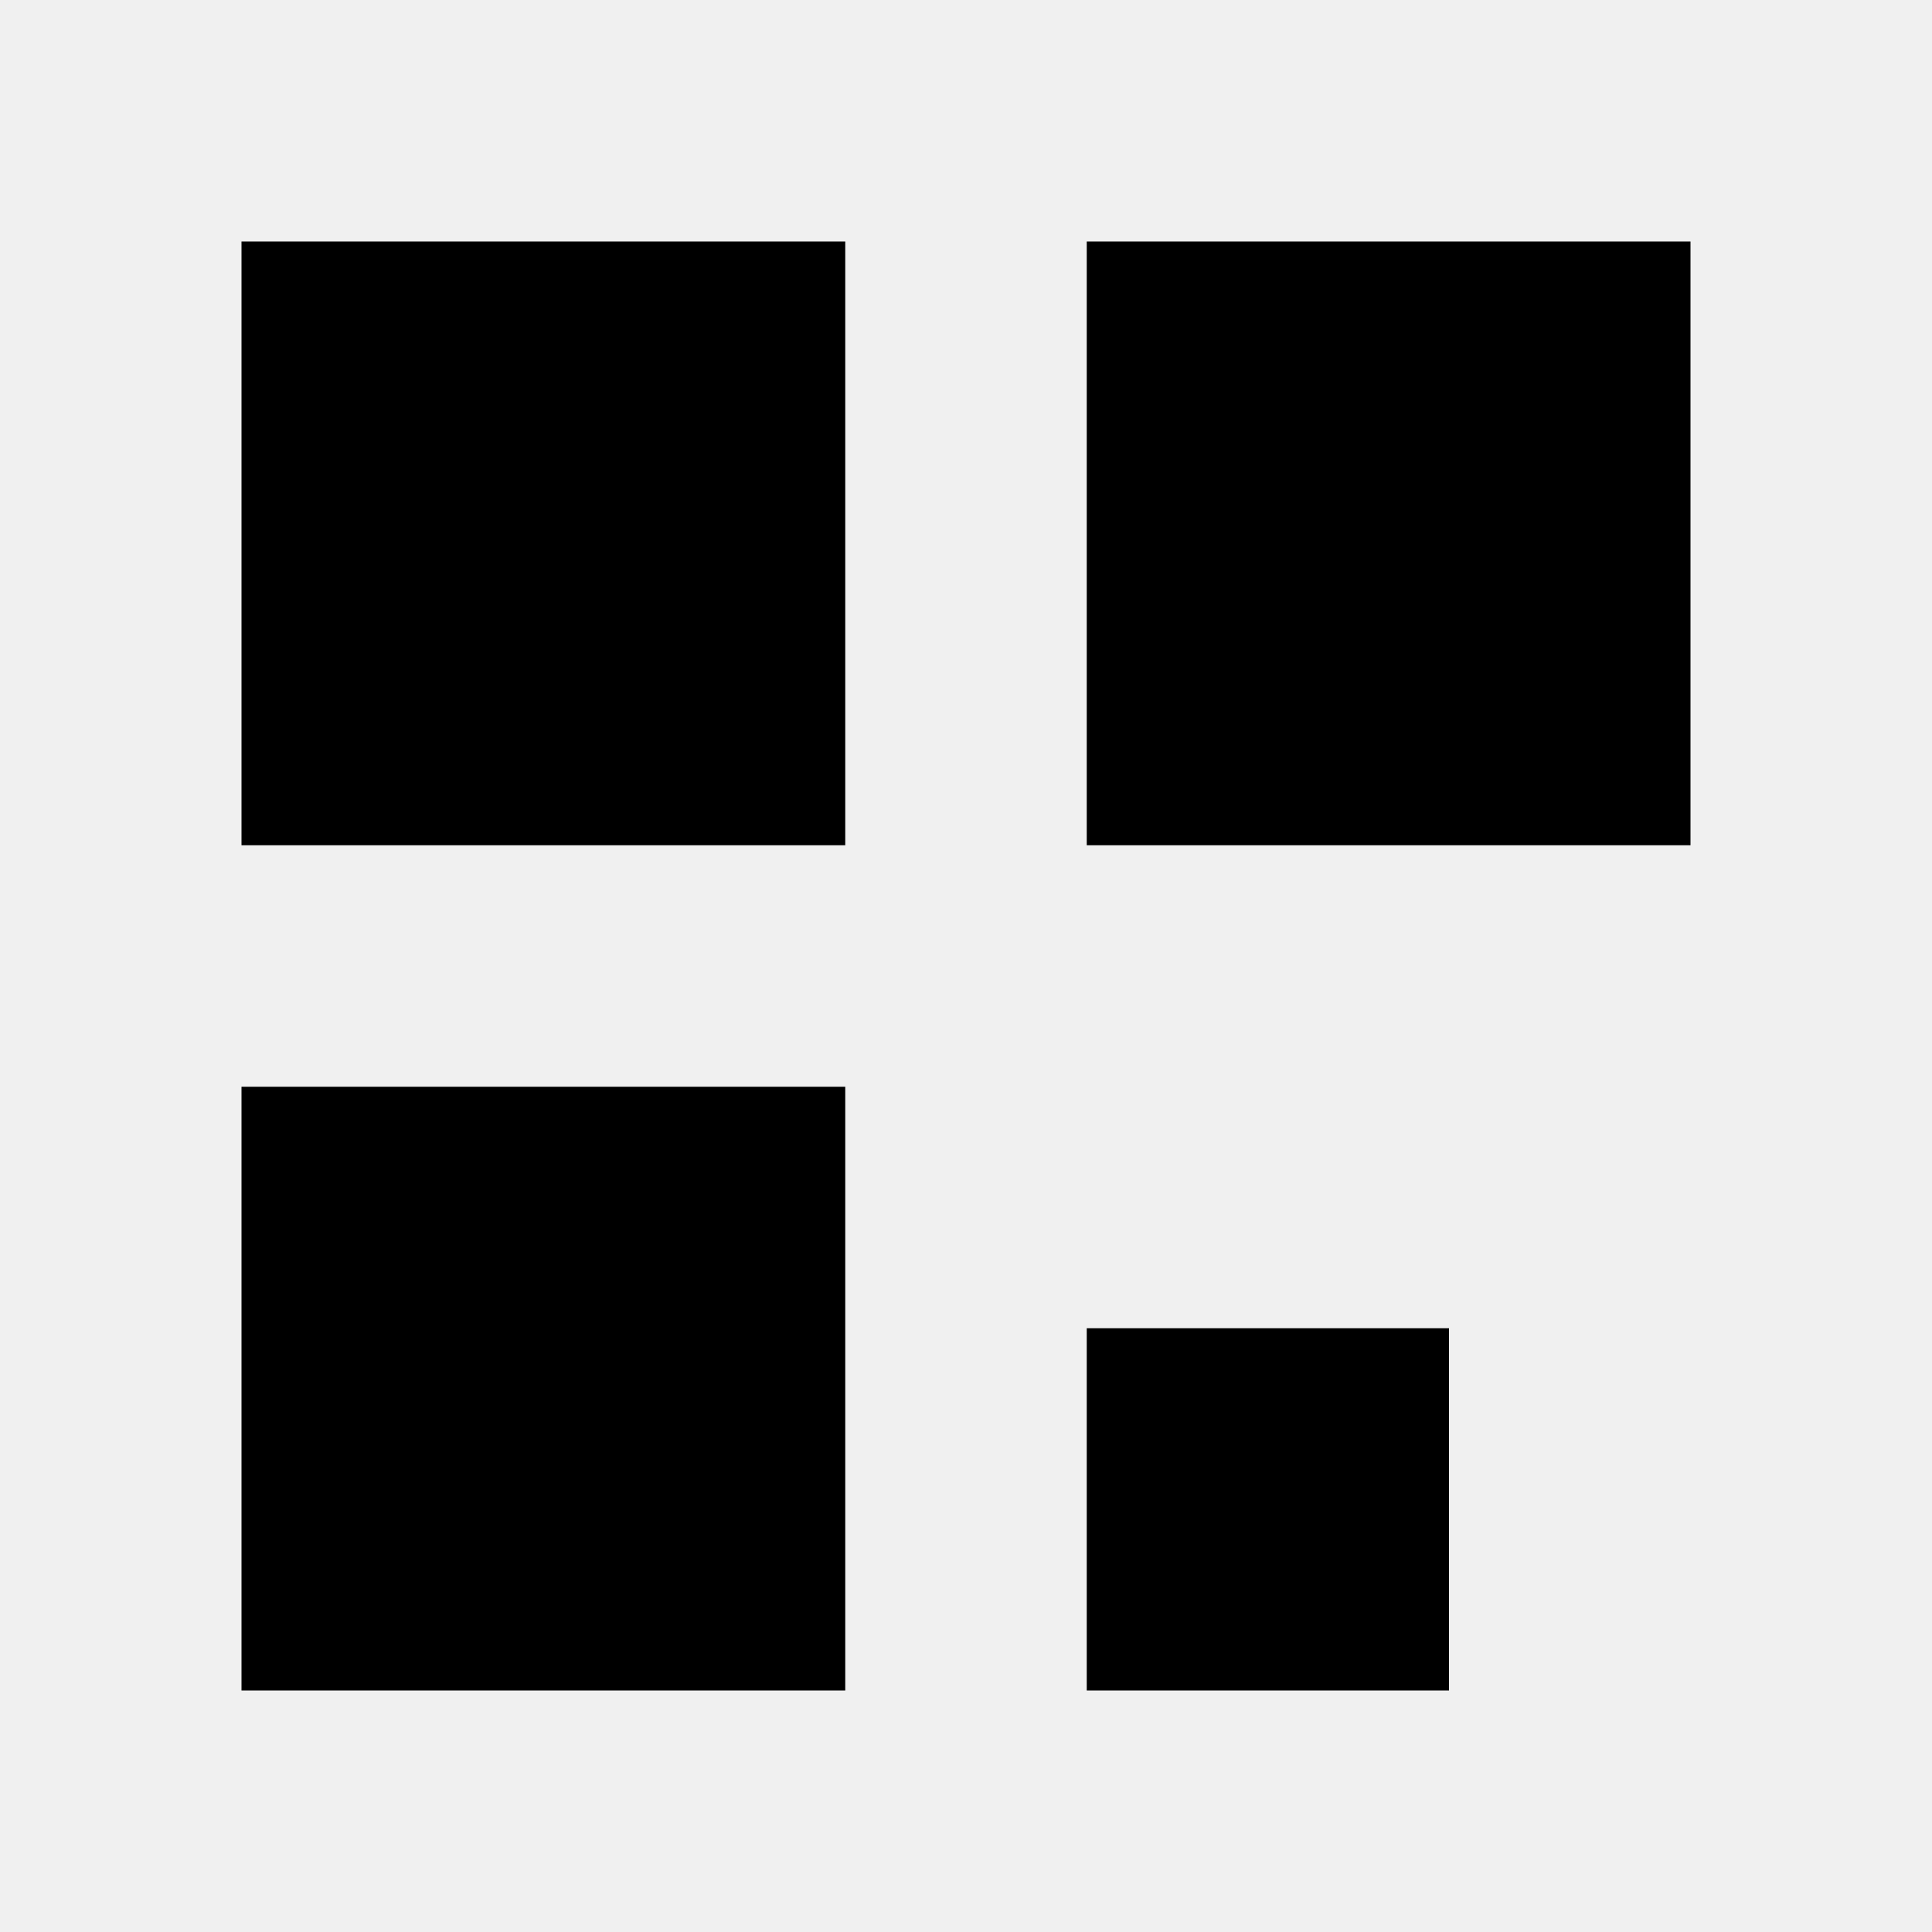
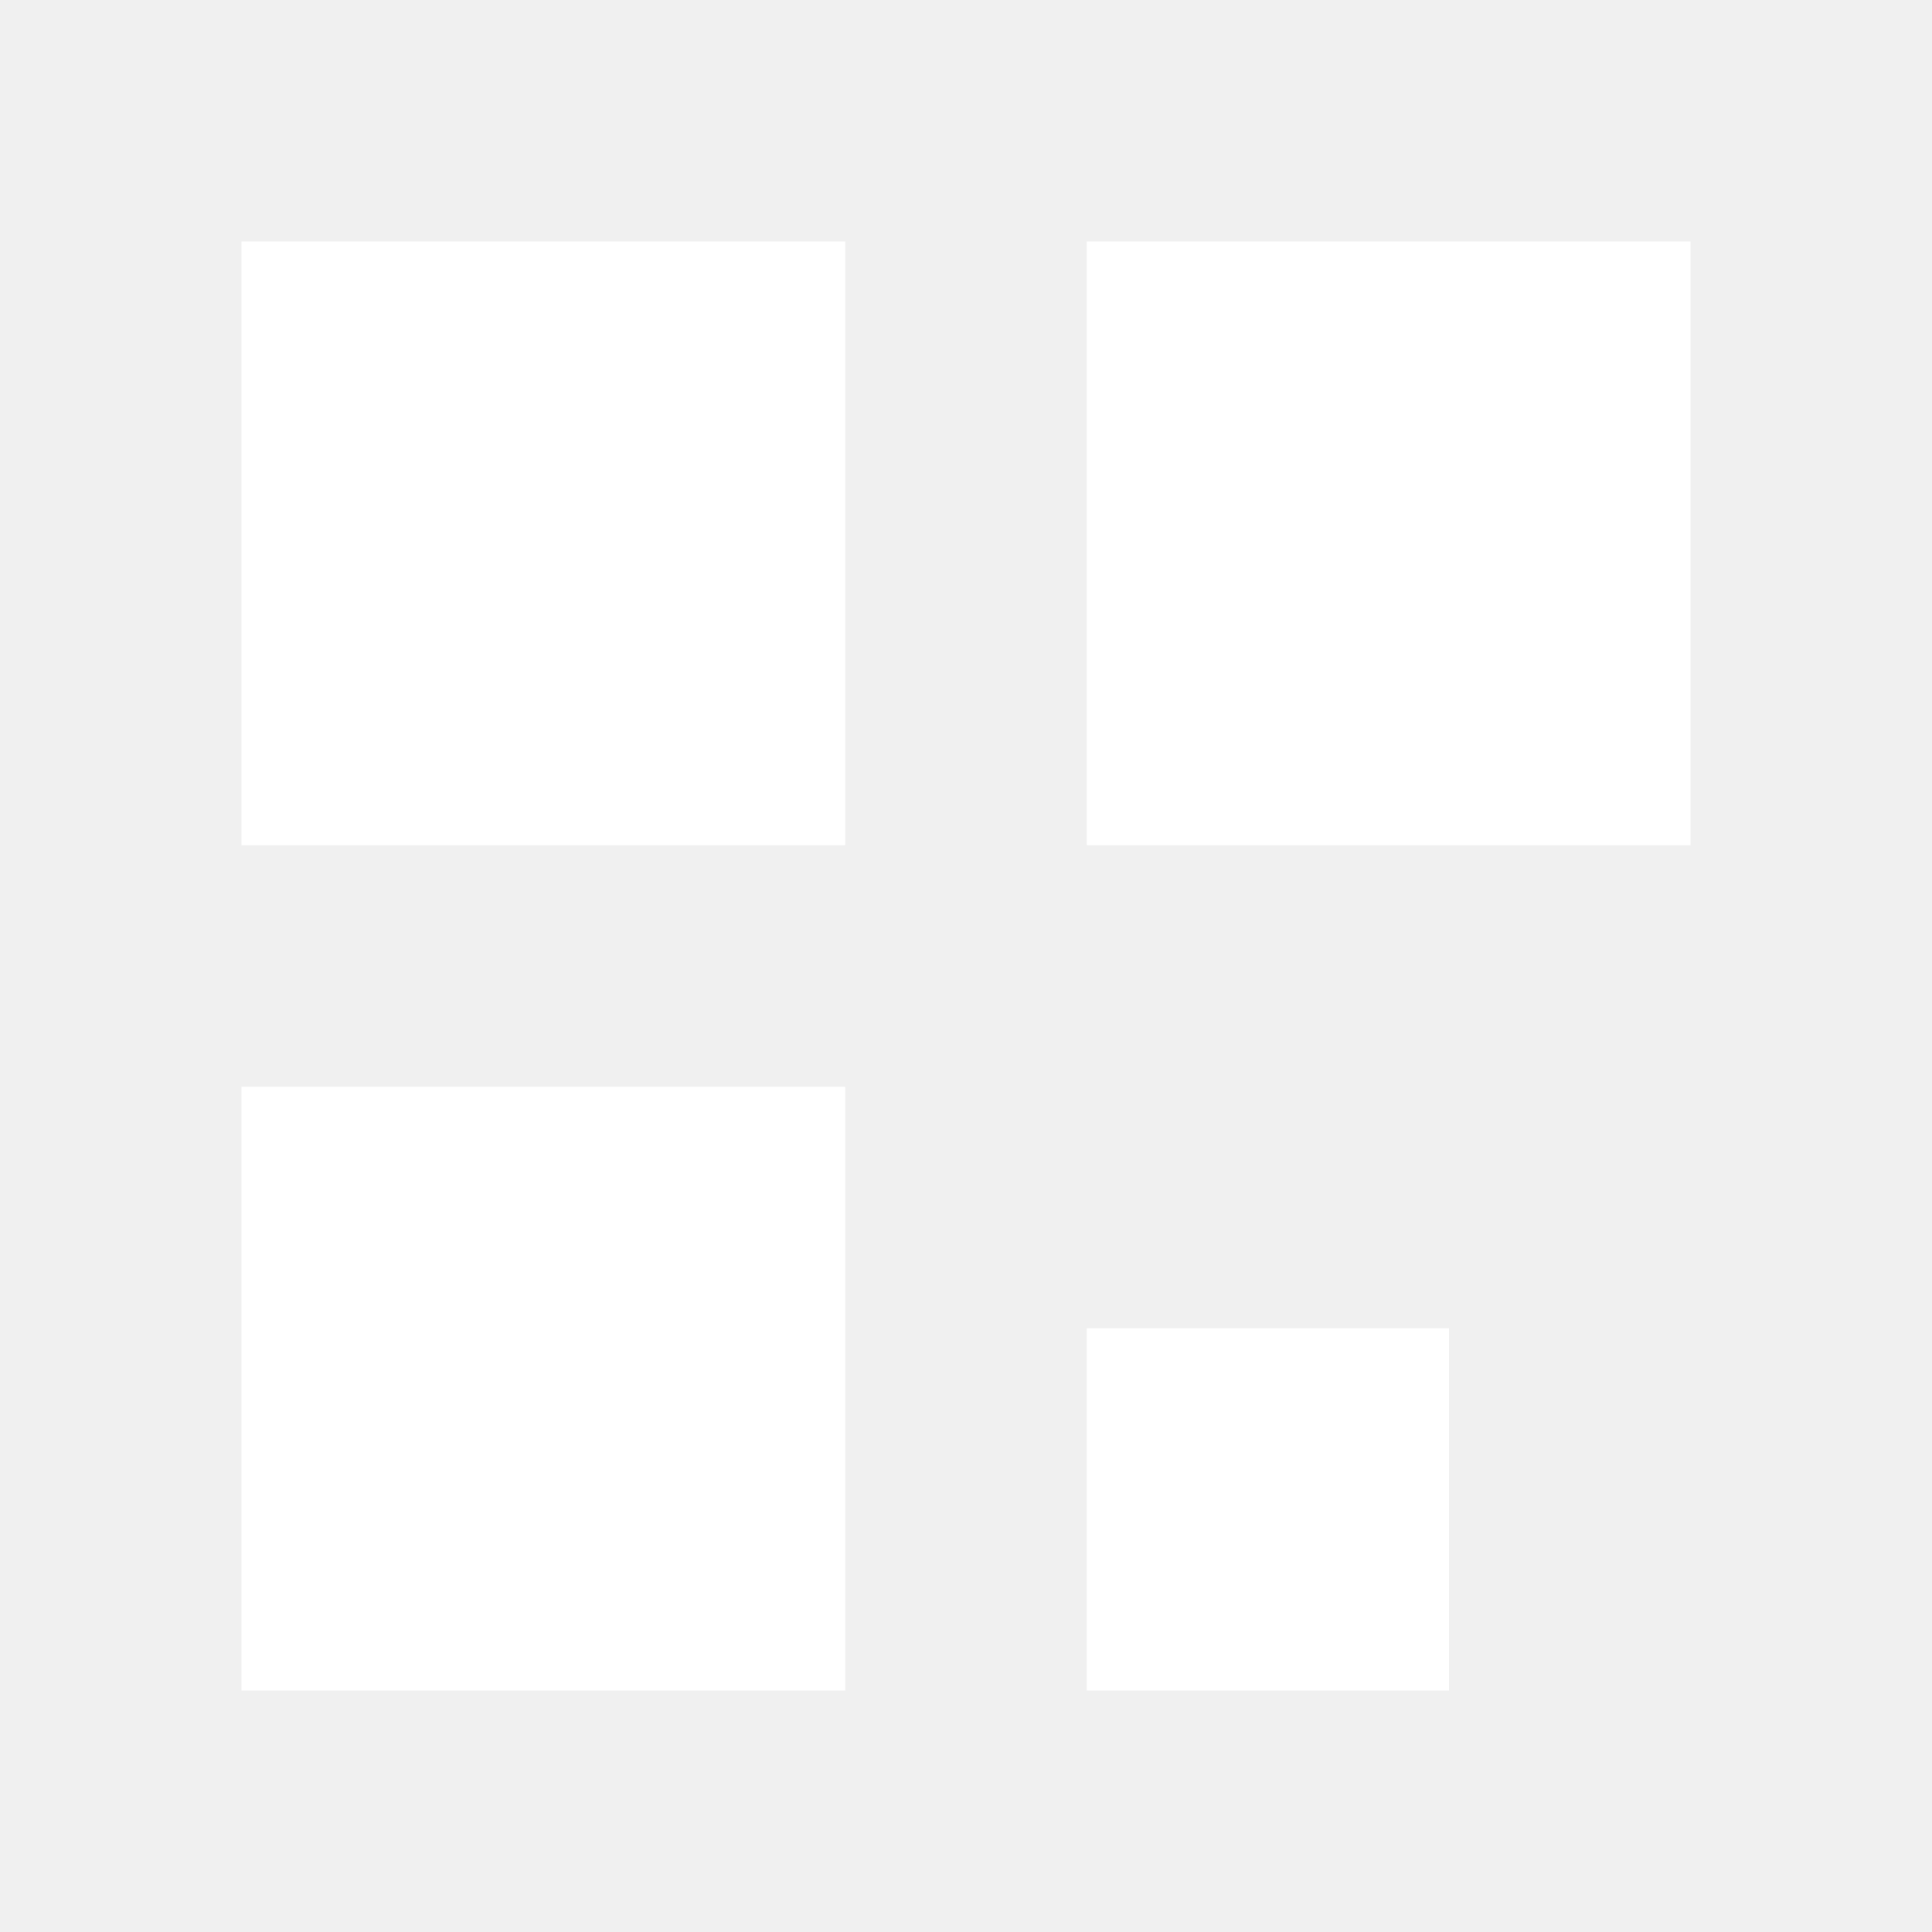
<svg xmlns="http://www.w3.org/2000/svg" viewBox="0 0 64 64" role="img" aria-label="Gamaj">
-   <path fill="currentColor" d="M8 8h20v20H8V8zm28 0h20v20H36V8zM8 36h20v20H8V36zm28 8h12v12H36V44z" />
+   <style>
+     path { fill: #FFFFFF; }
+     @media (prefers-color-scheme: light) { path { fill: #000000; } }
+   </style>
+   <path d="M8 8h20v20H8V8zm28 0h20v20H36V8zM8 36h20v20H8V36zm28 8h12v12H36V44z" />
</svg>
